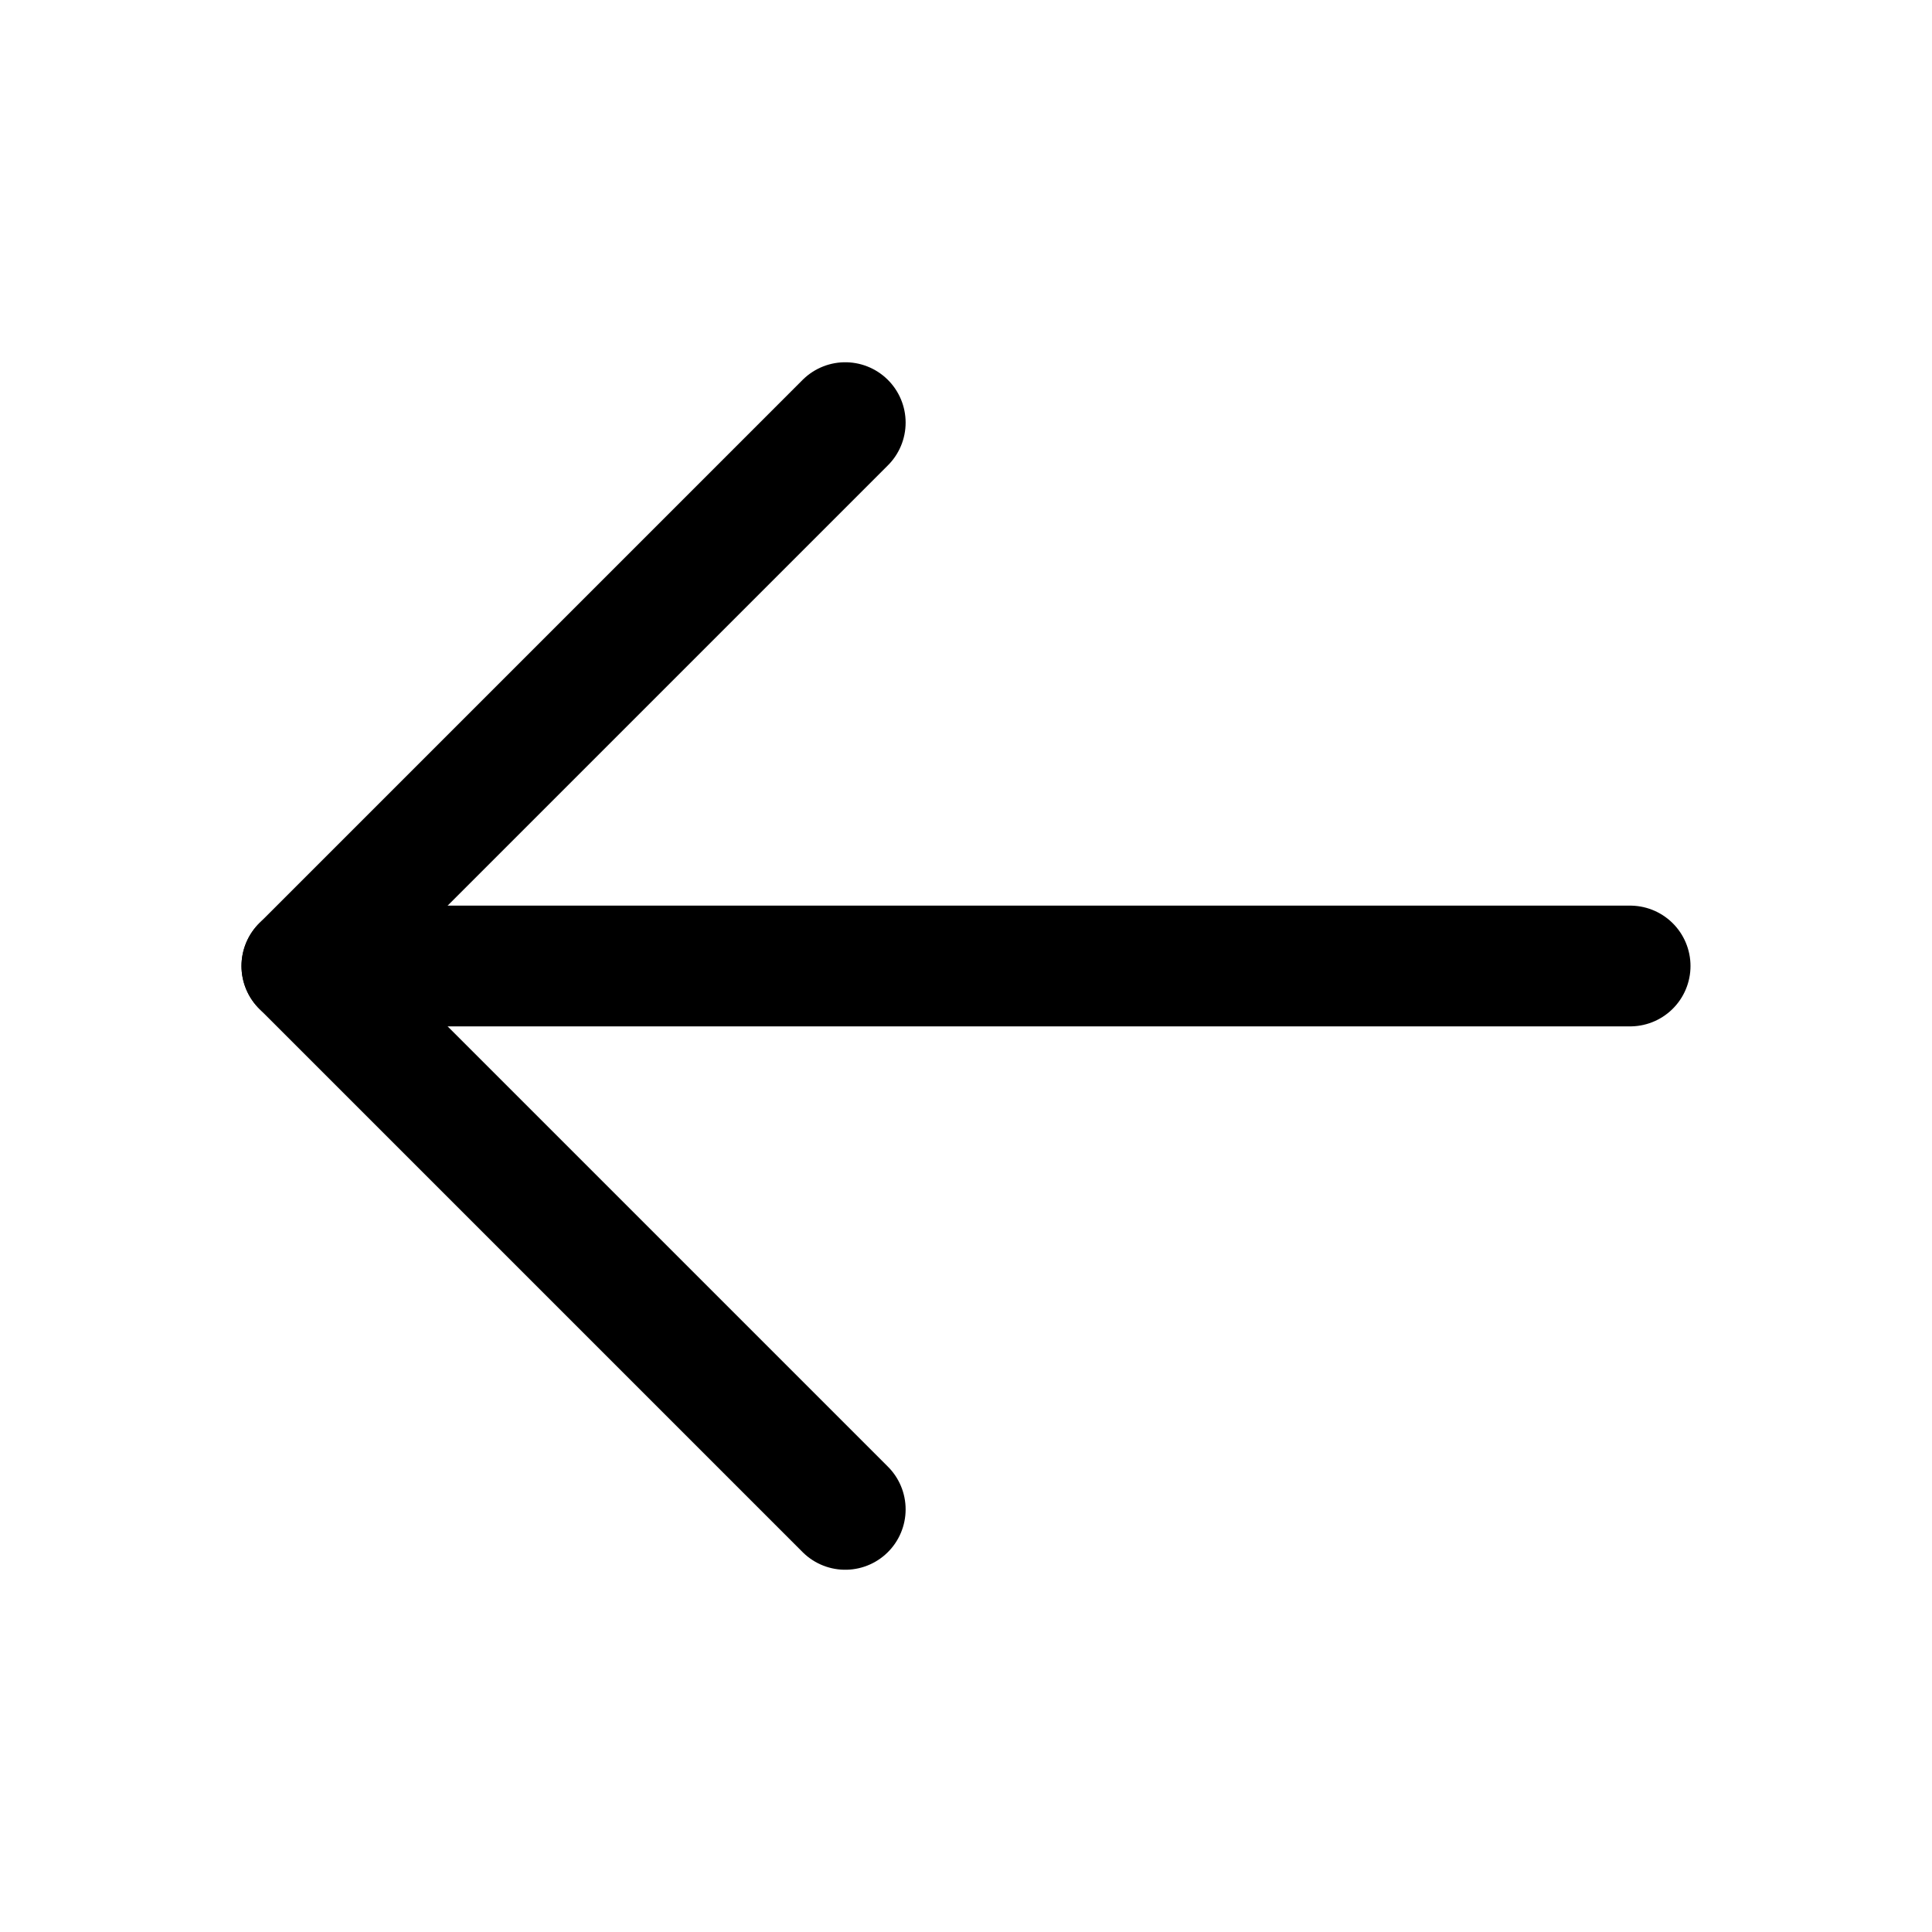
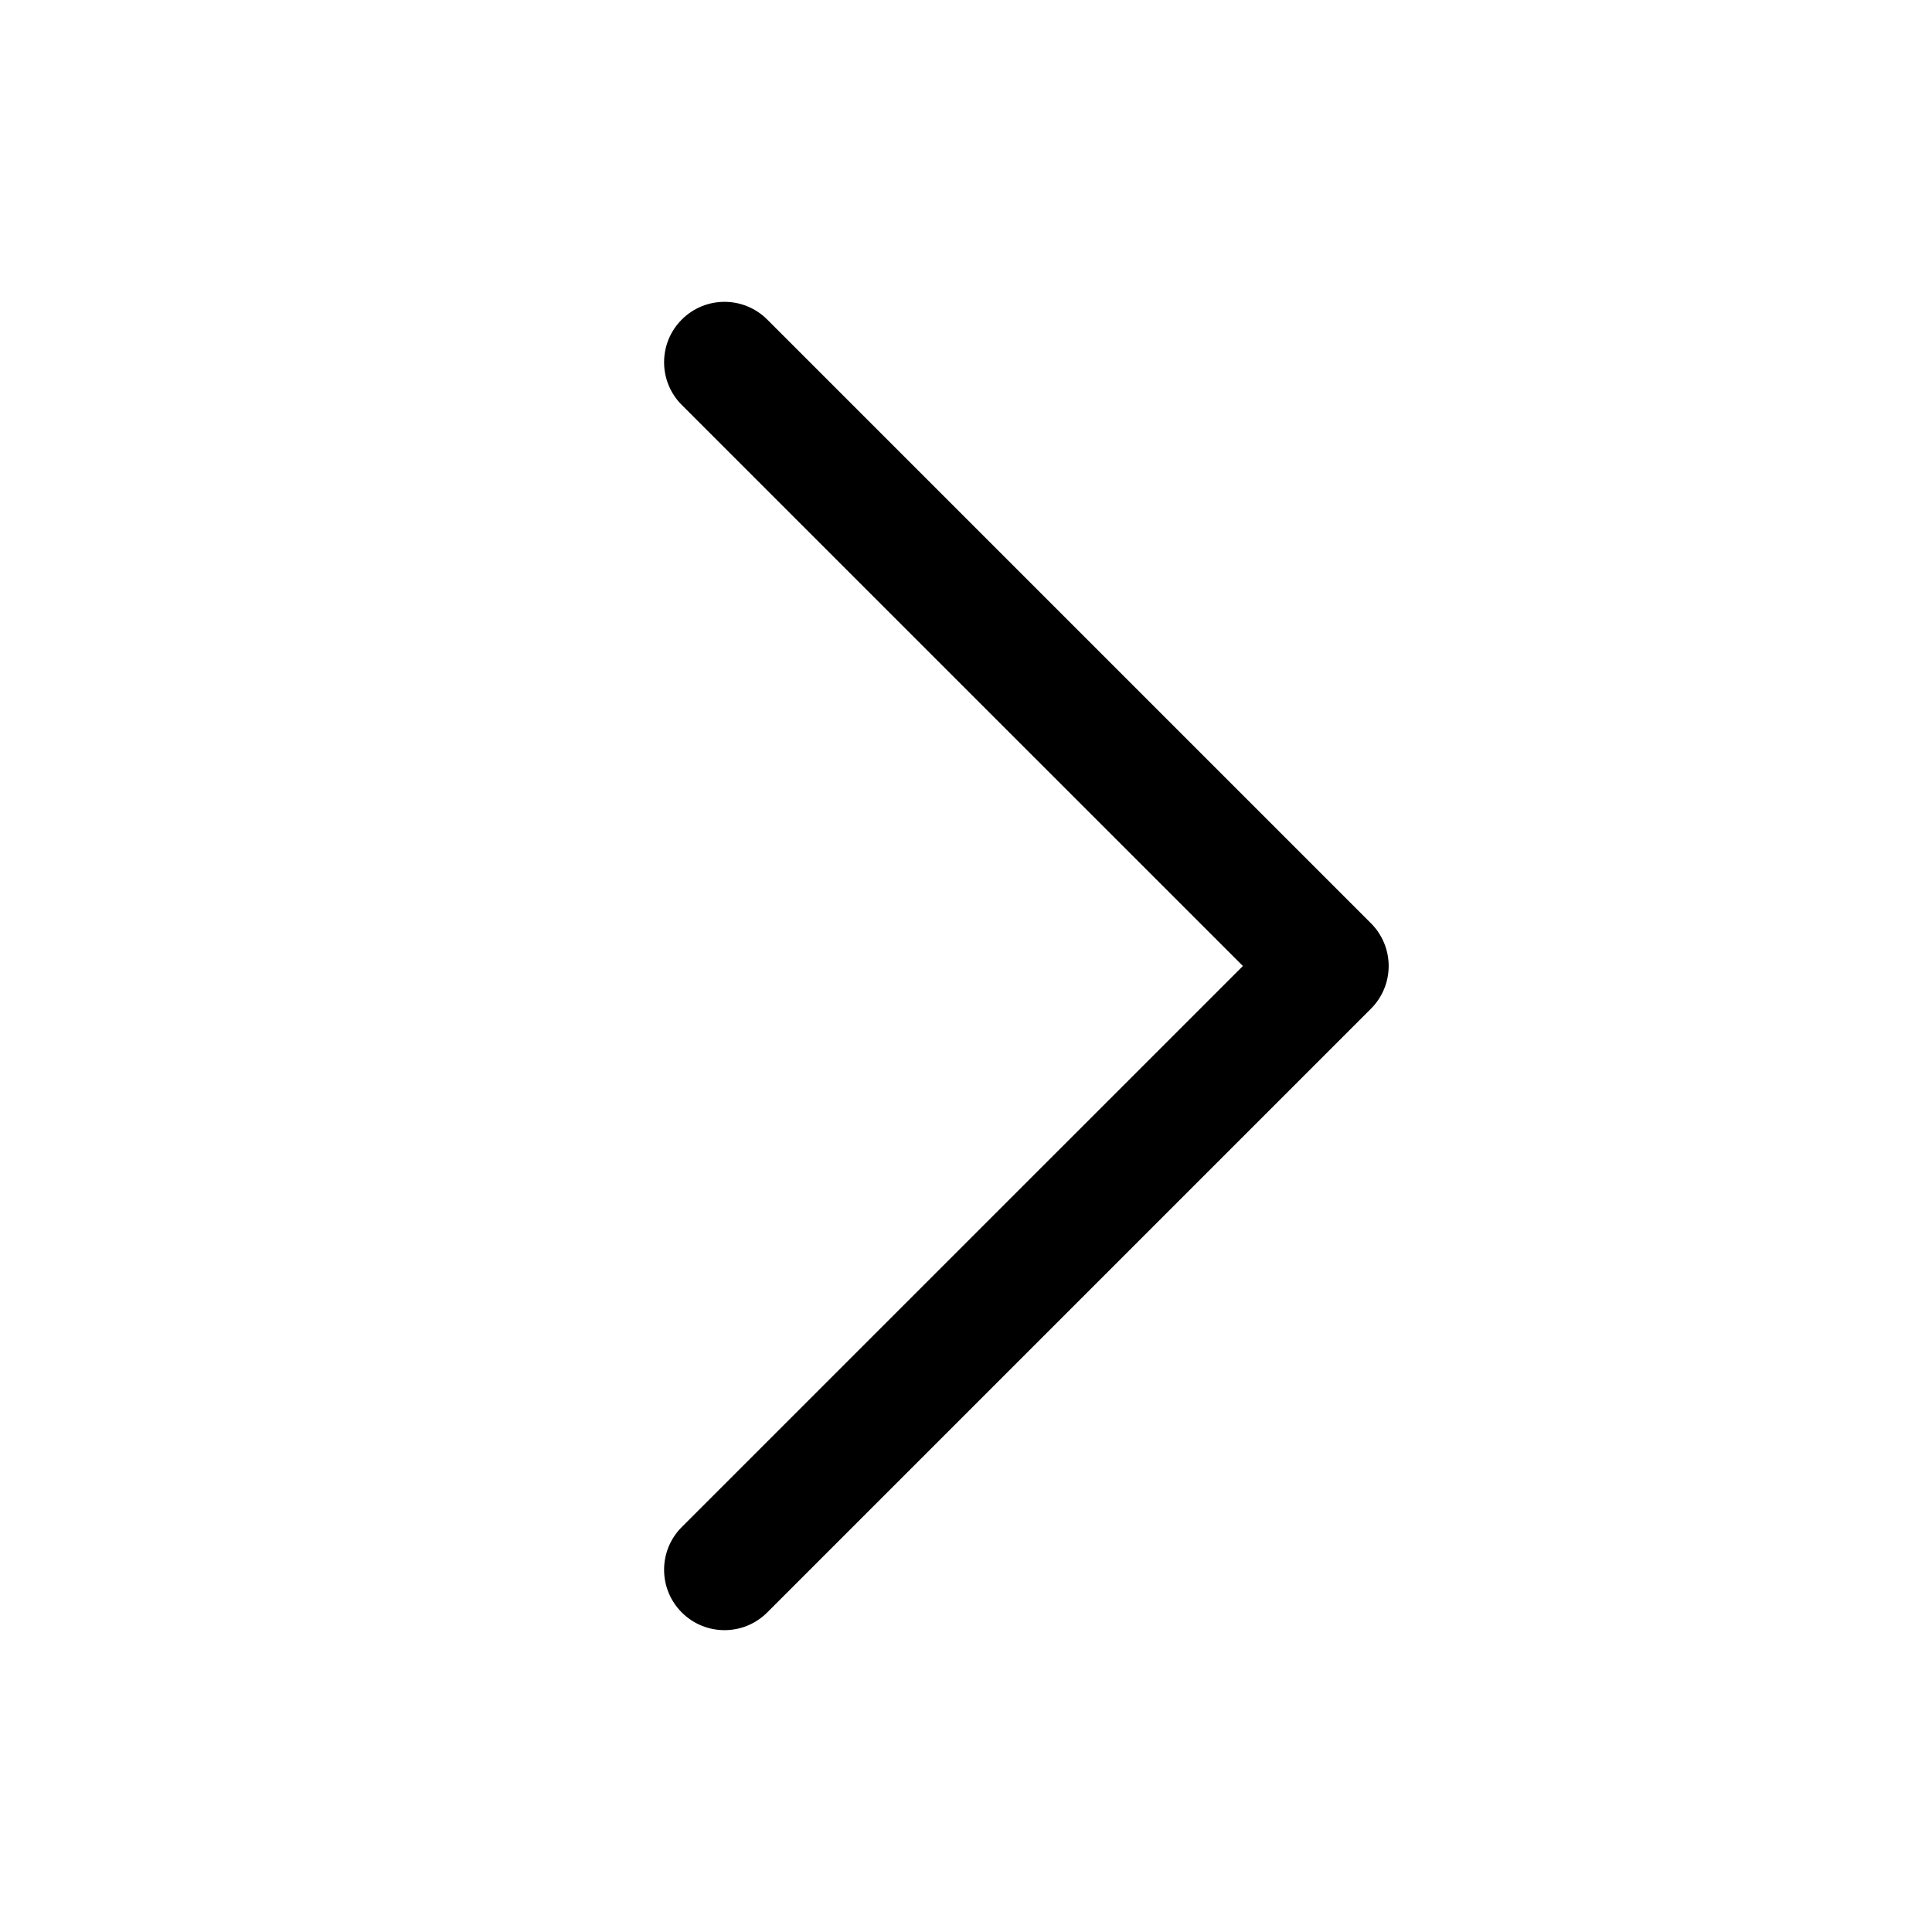
- <svg xmlns="http://www.w3.org/2000/svg" viewBox="0 0 256 256">
-   <rect width="256" height="256" fill="none" />
-   <line x1="216" y1="128" x2="40" y2="128" fill="none" stroke="currentColor" stroke-linecap="round" stroke-linejoin="round" stroke-width="16" />
-   <polyline points="112 56 40 128 112 200" fill="none" stroke="currentColor" stroke-linecap="round" stroke-linejoin="round" stroke-width="16" />
+ <svg xmlns="http://www.w3.org/2000/svg" width="32" height="32" fill="#000000" viewBox="0 0 256 256">
+   <path d="M181.66,133.66l-80,80a8,8,0,0,1-11.32-11.32L164.69,128,90.34,53.66a8,8,0,0,1,11.32-11.32l80,80A8,8,0,0,1,181.66,133.66Z" />
</svg>
